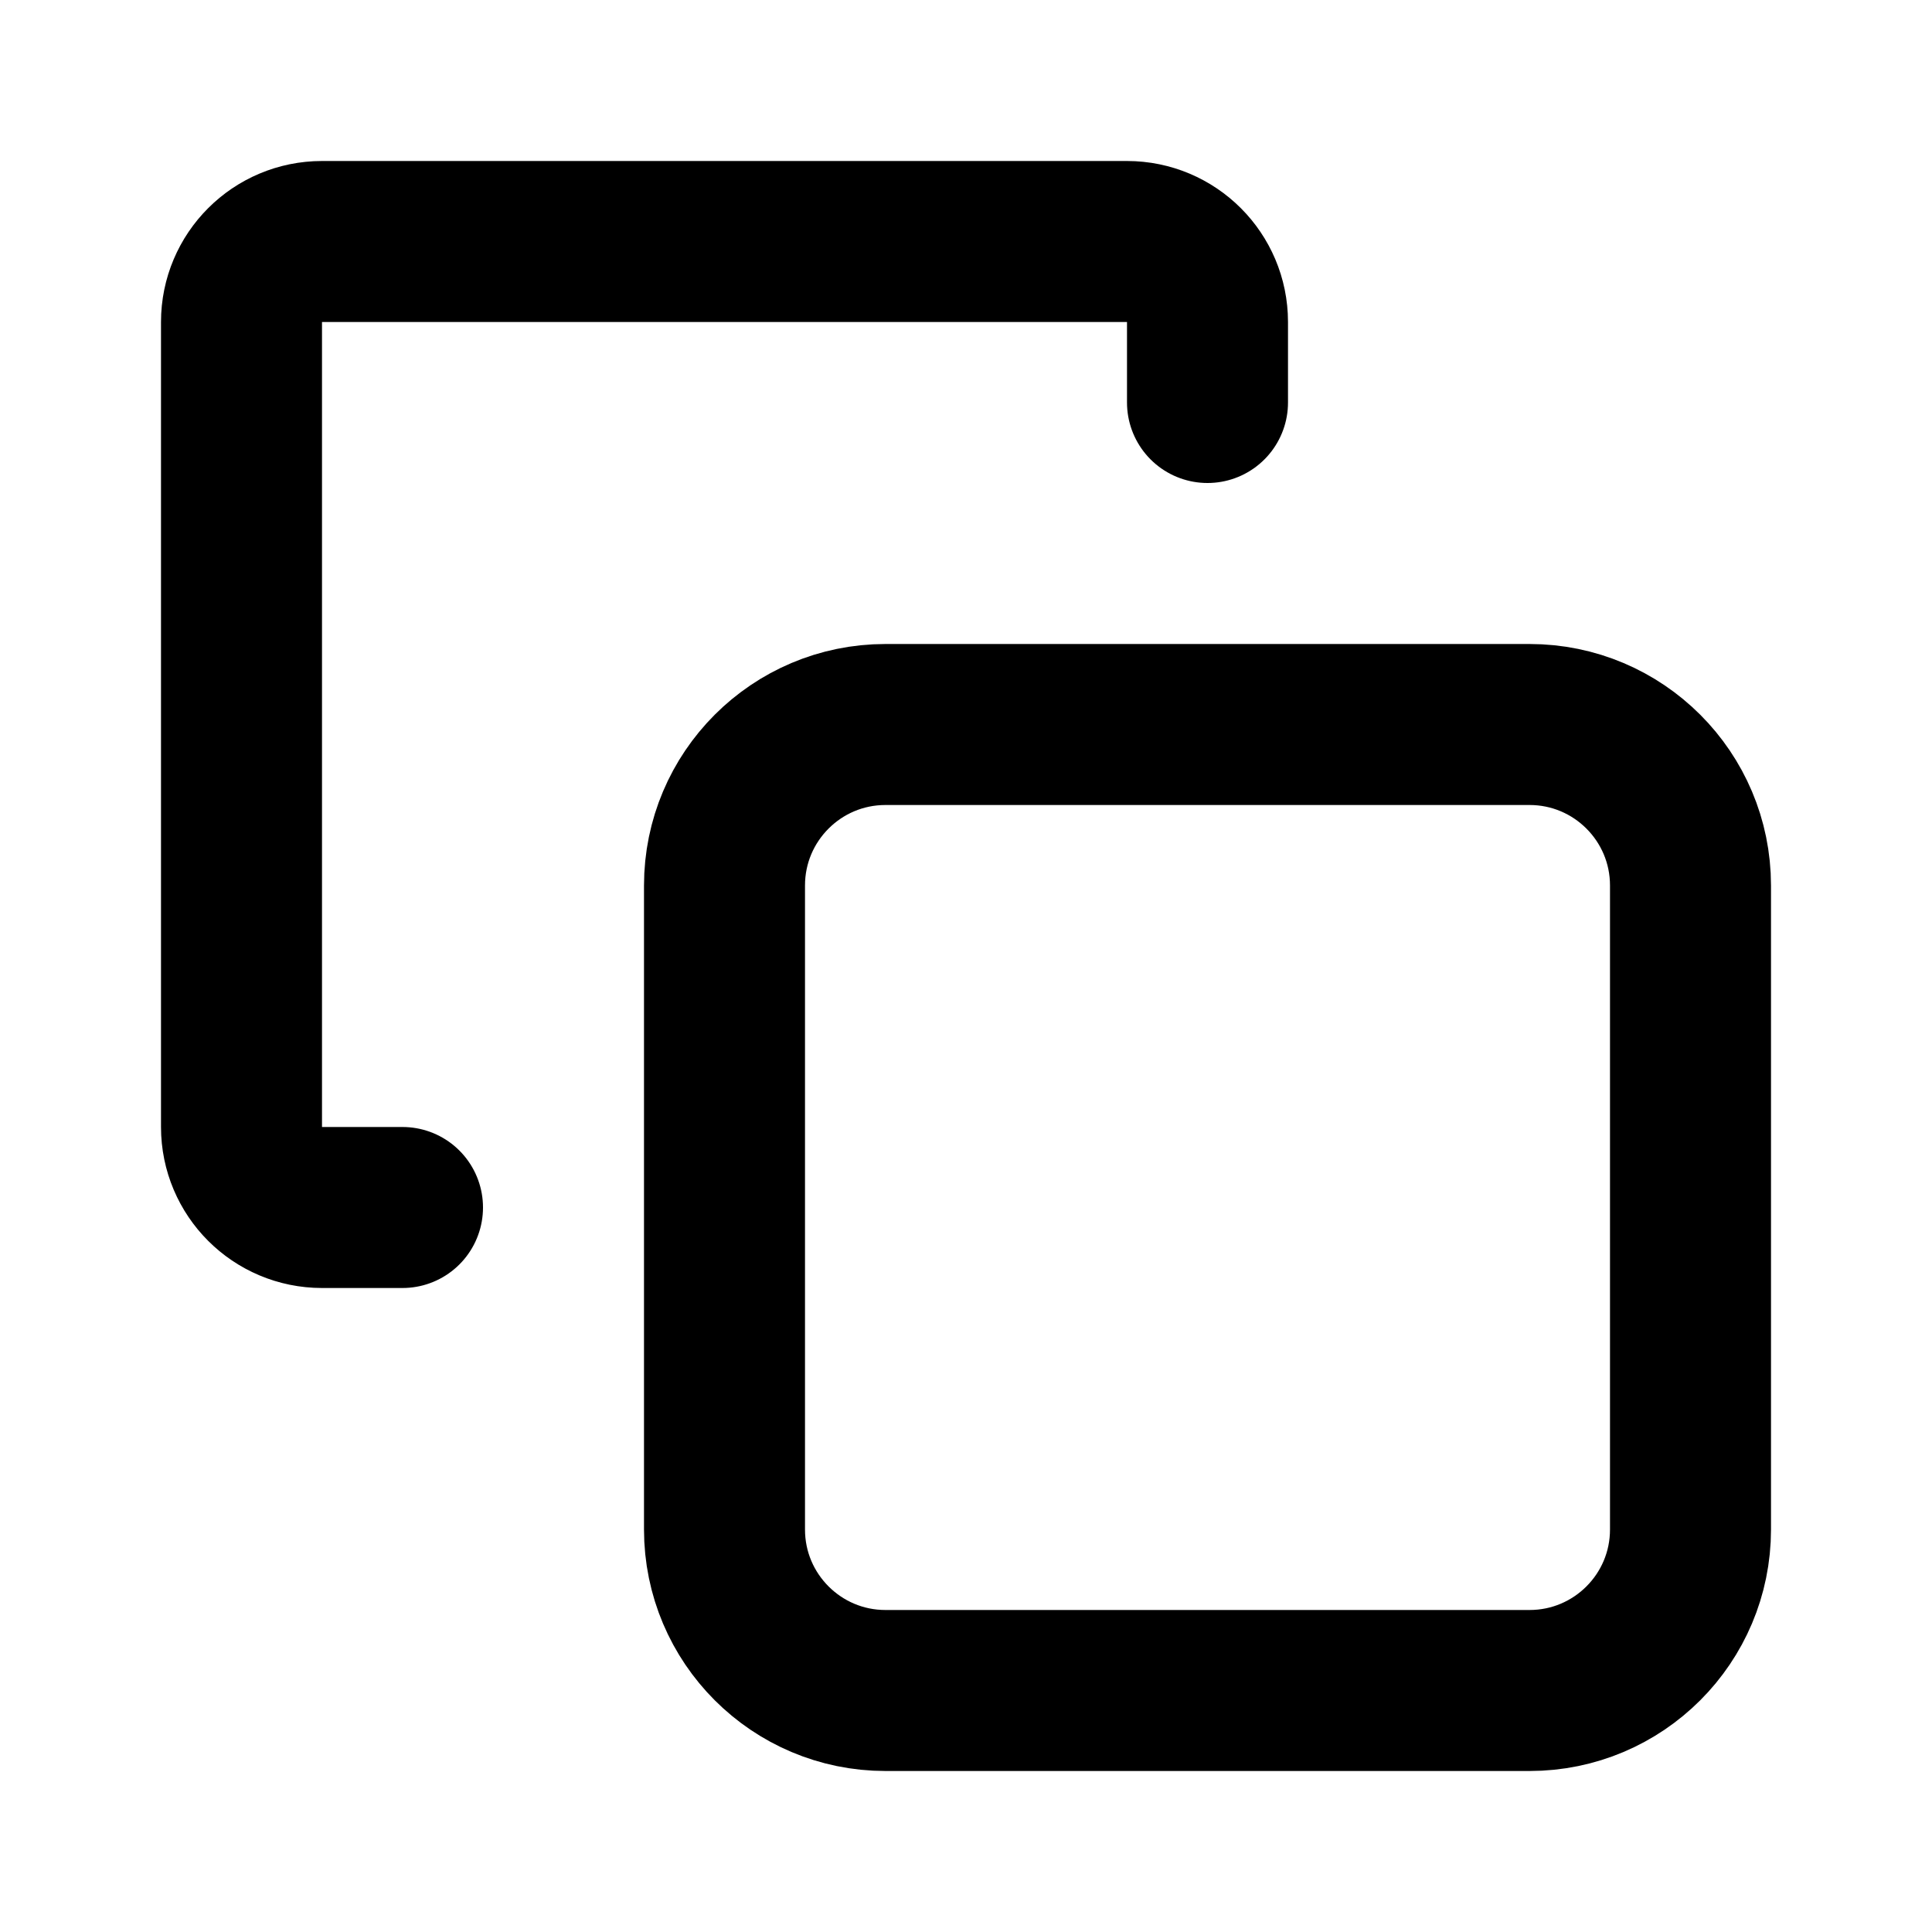
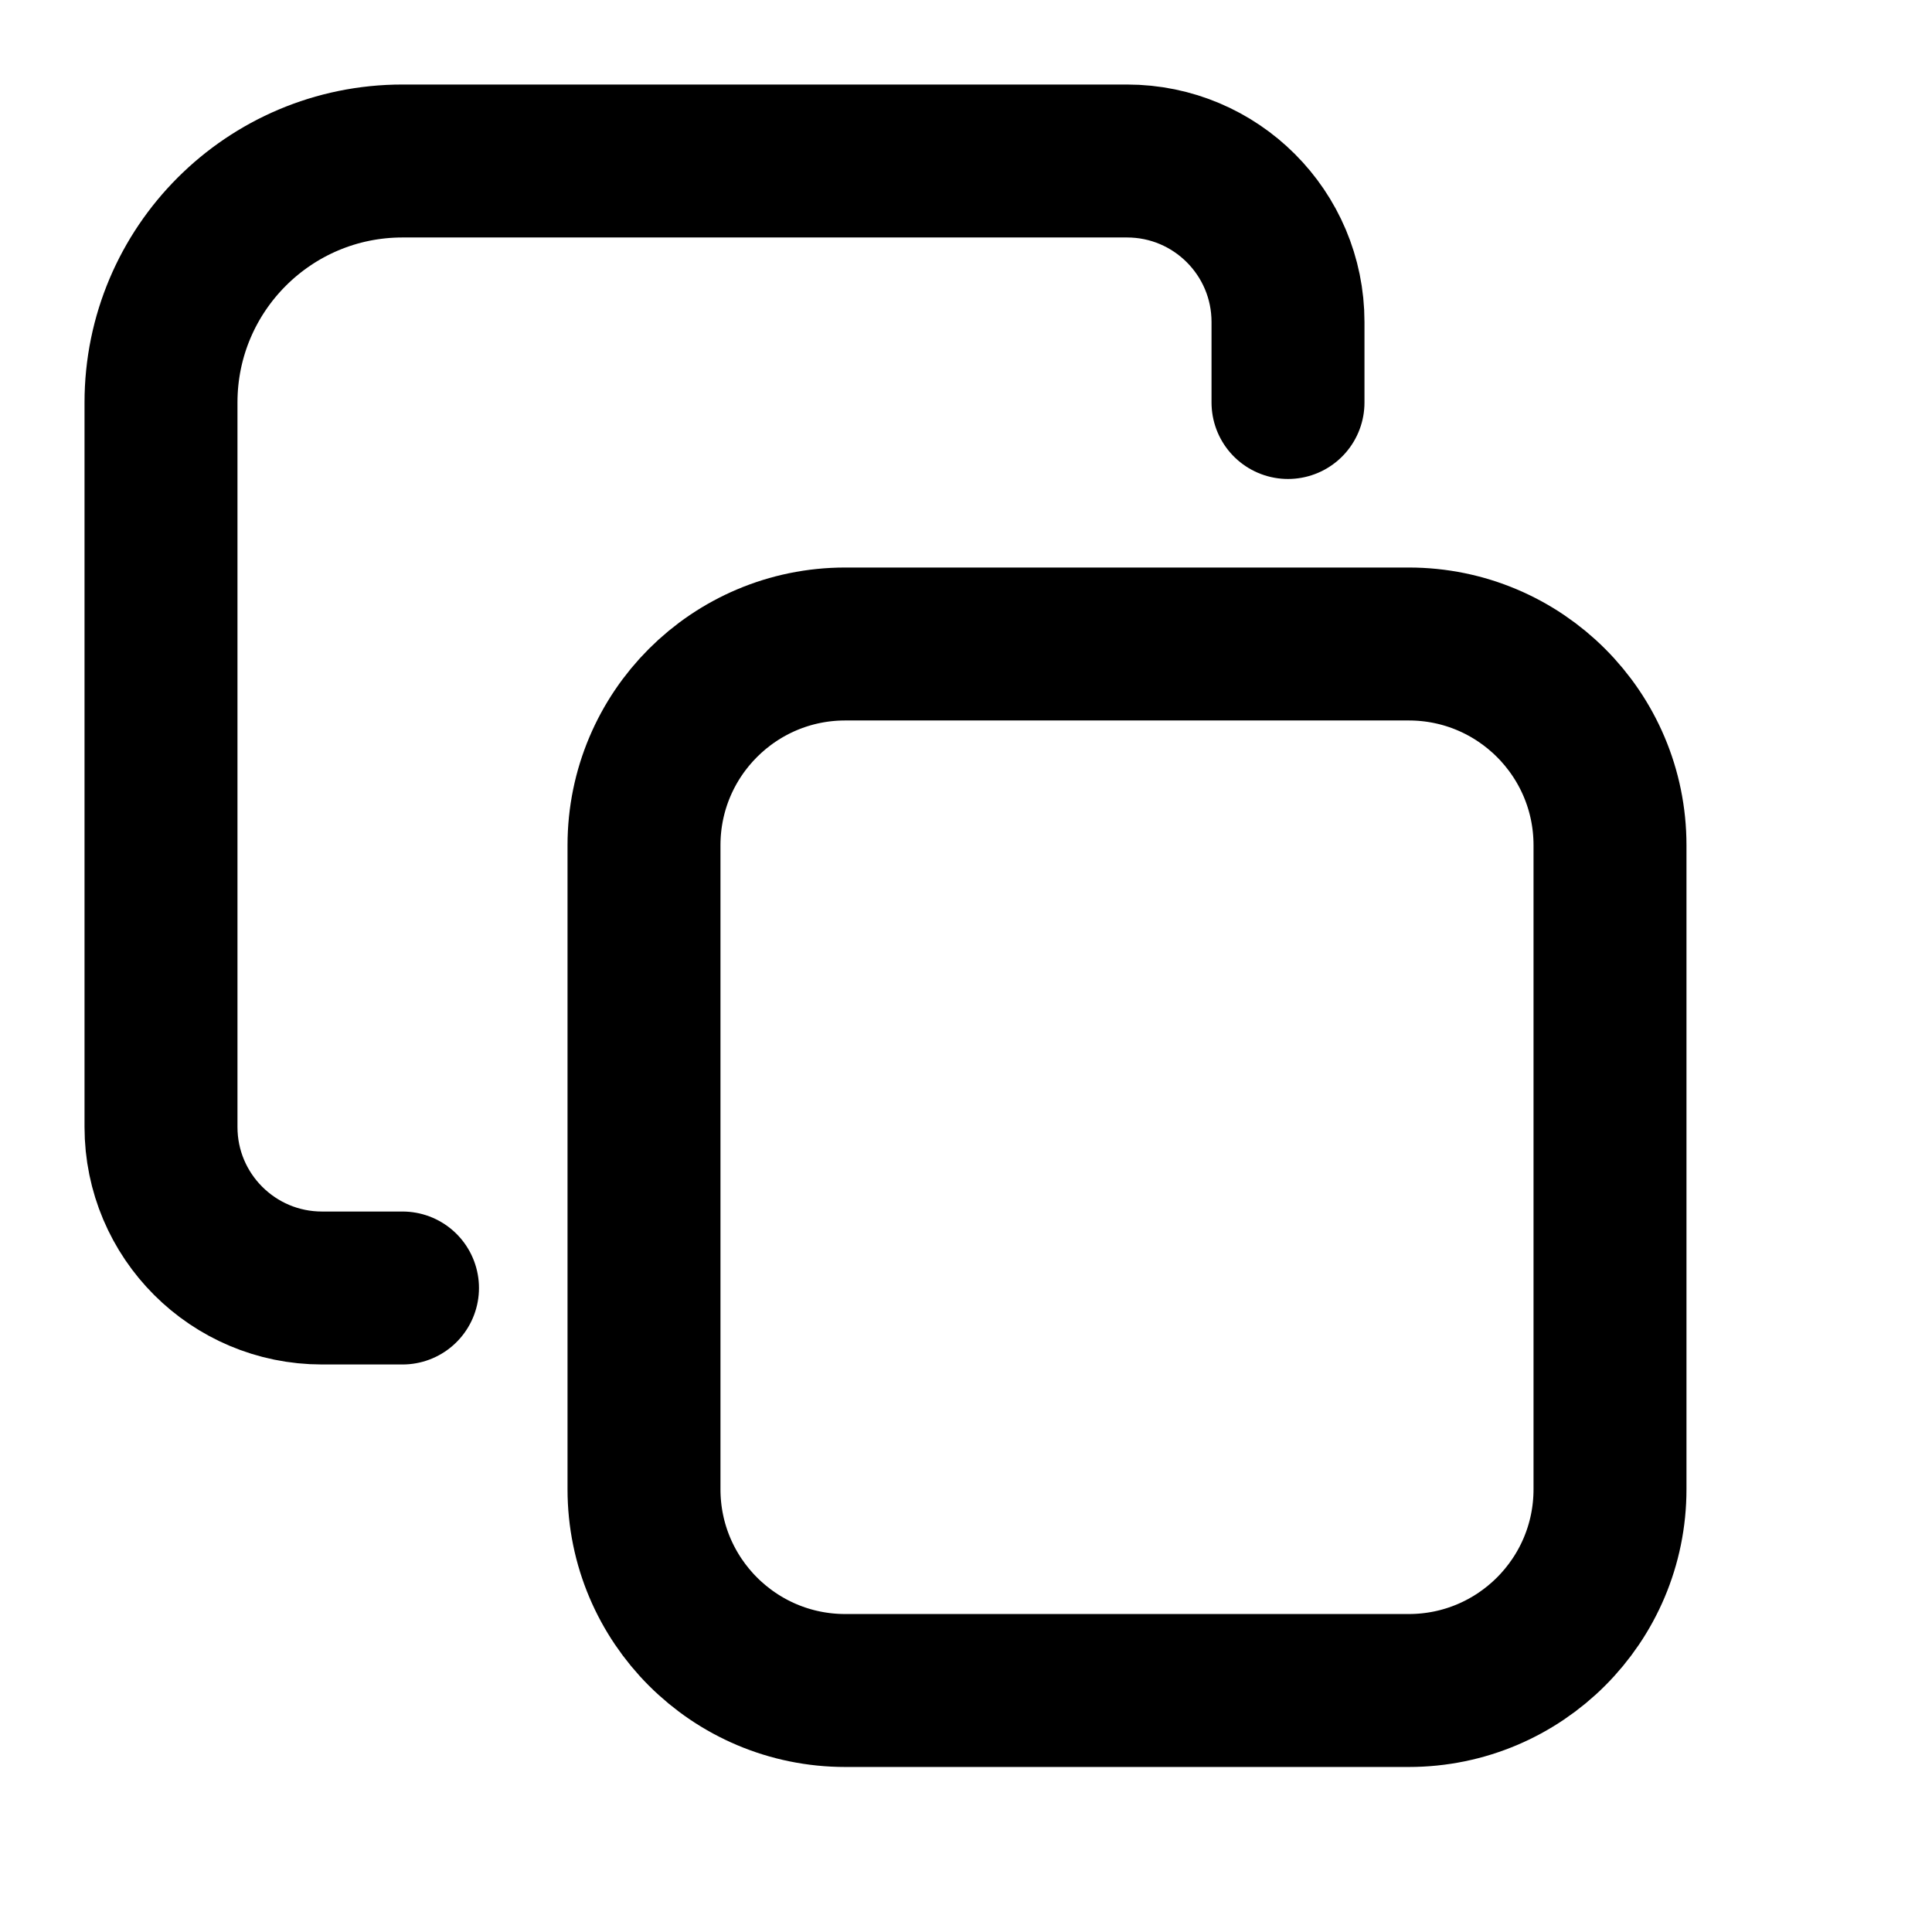
- <svg xmlns="http://www.w3.org/2000/svg" width="24" height="24" viewBox="0 0 24 24" fill="none" stroke="currentColor" stroke-width="2" stroke-linecap="round" stroke-linejoin="round">
-   <rect x="9" y="9" width="12" height="12" rx="2" />
-   <path d="M5 15H4a1 1 0 0 1-1-1V4a1 1 0 0 1 1-1h10a1 1 0 0 1 1 1v1" />
+ <svg xmlns="http://www.w3.org/2000/svg" viewBox="0 0 24 24" fill="none" stroke="currentColor" stroke-width="1.9" stroke-linecap="round" stroke-linejoin="round">
+   <rect x="8" y="8" width="12" height="13" rx="2.5" />
+   <path d="M5 16H4a2 2 0 0 1-2-2V5a3 3 0 0 1 3-3h9a2 2 0 0 1 2 2v1" />
</svg>
